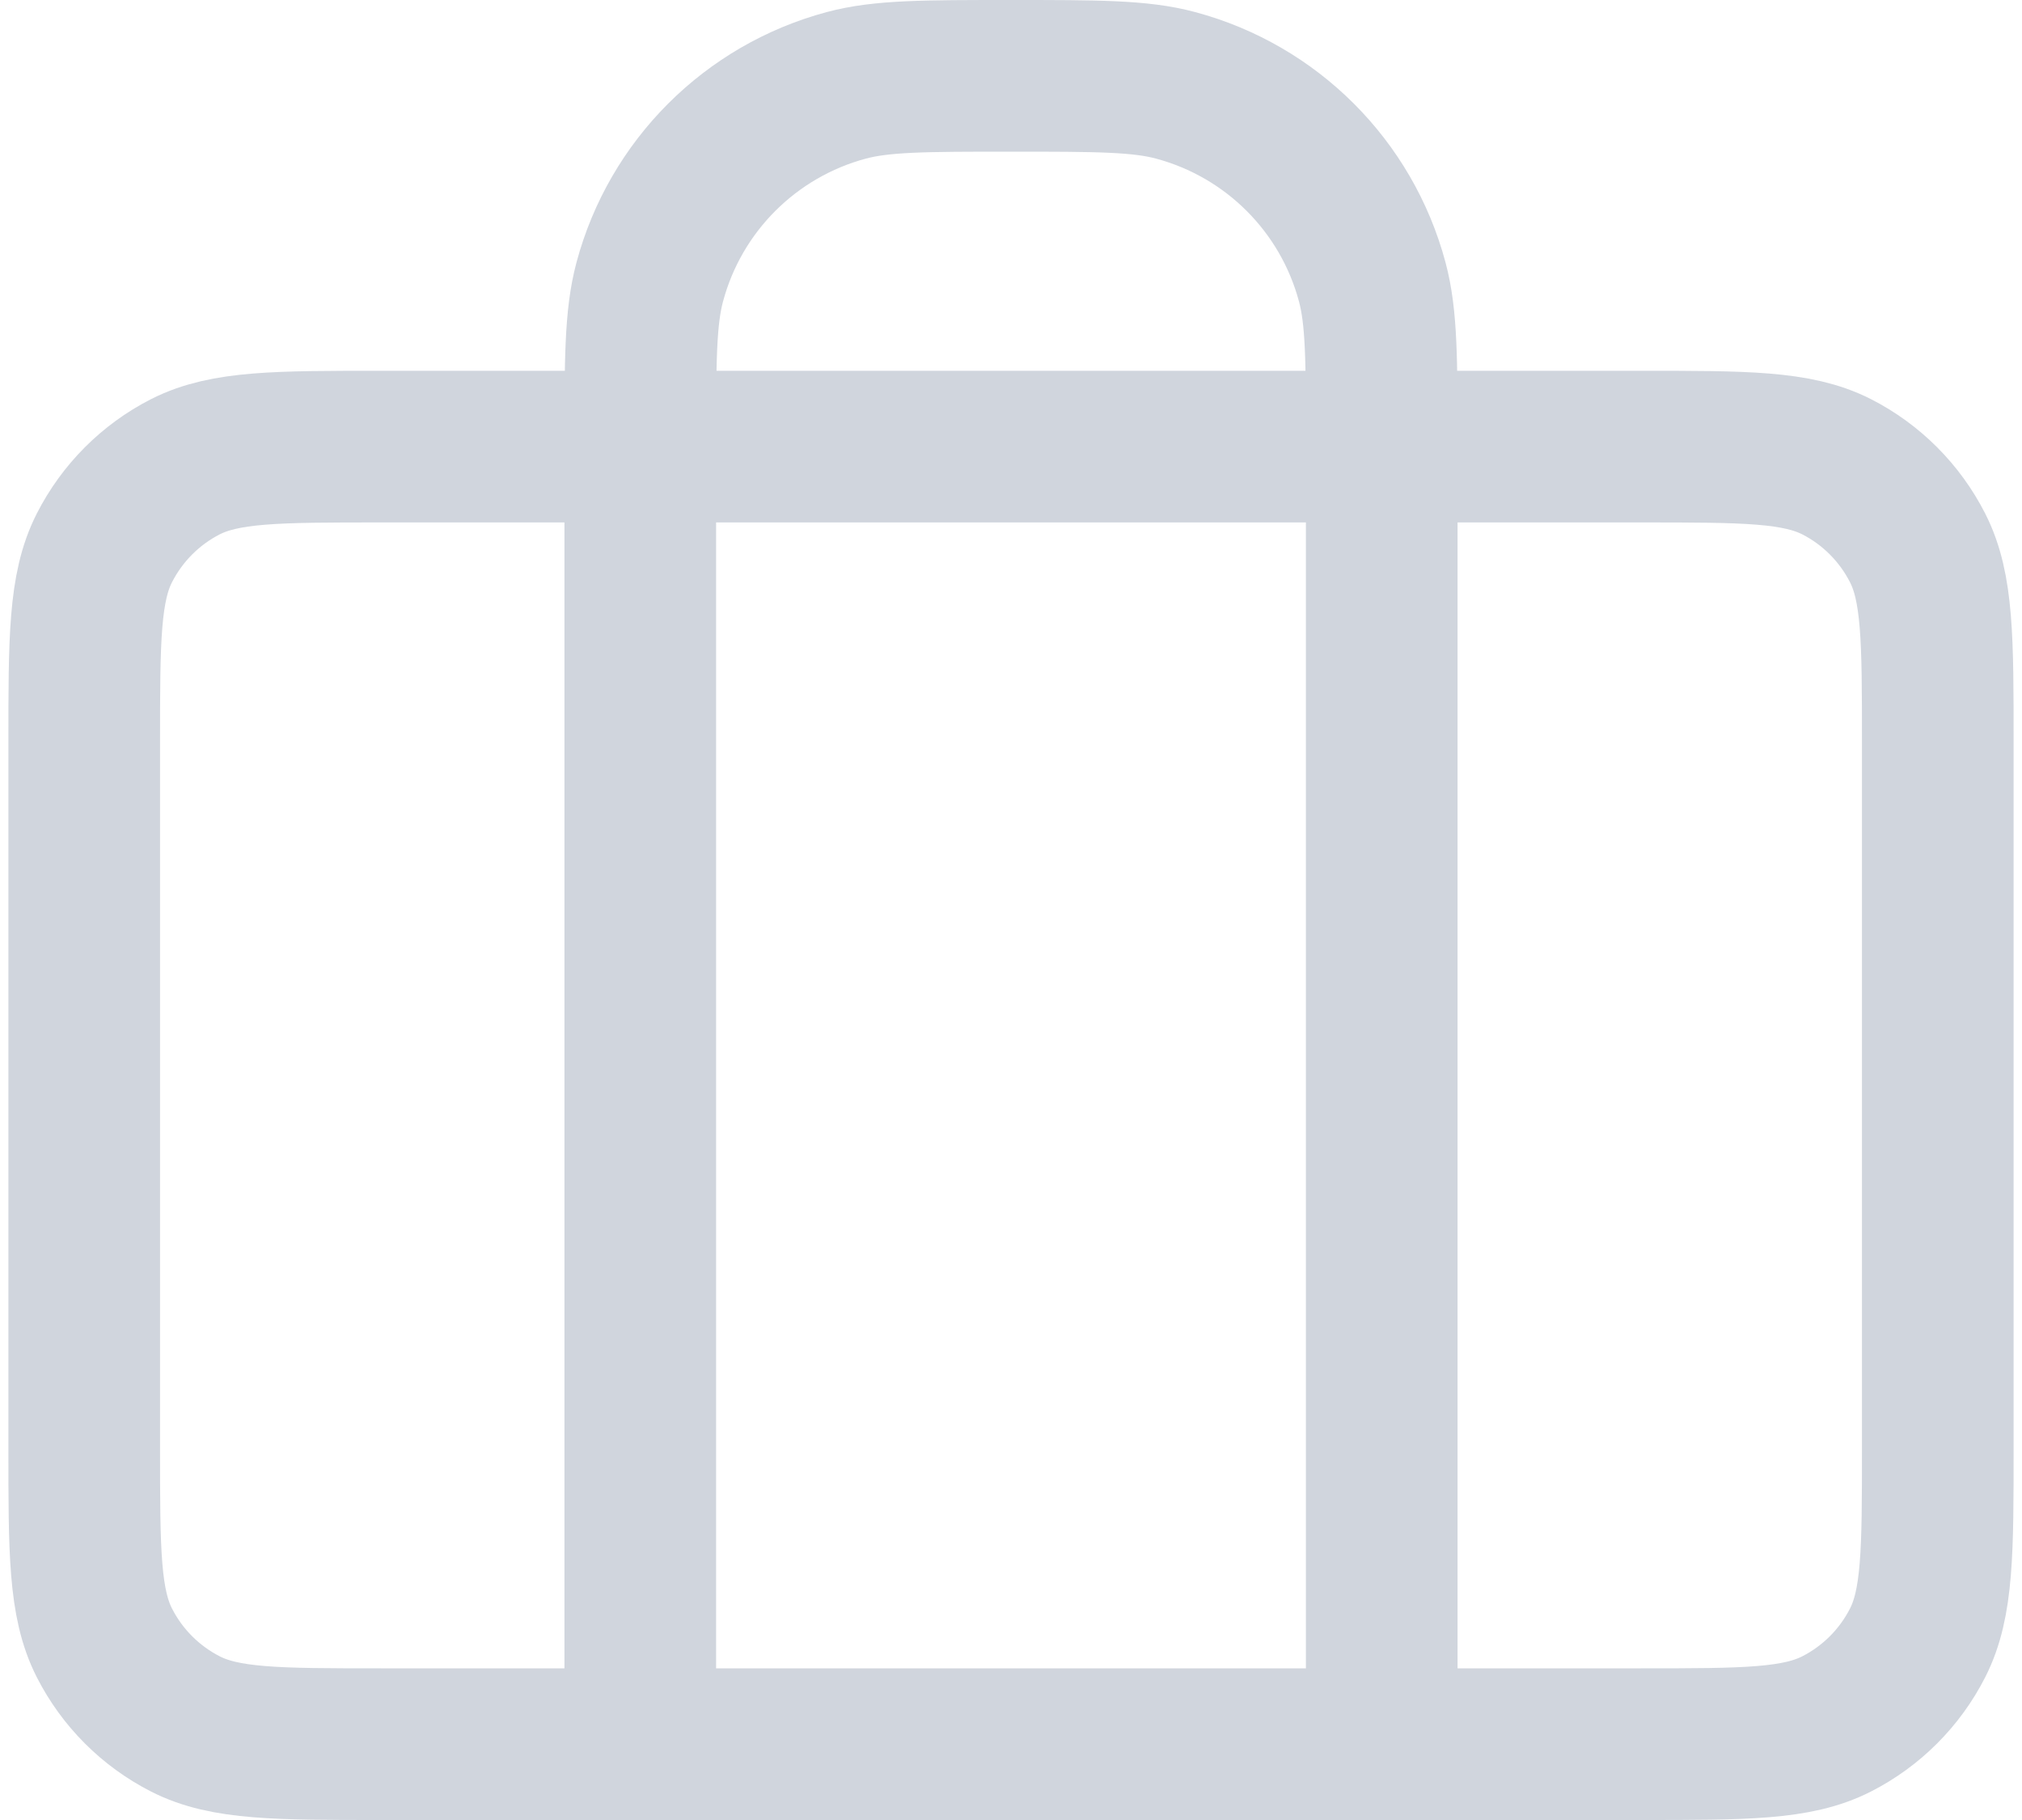
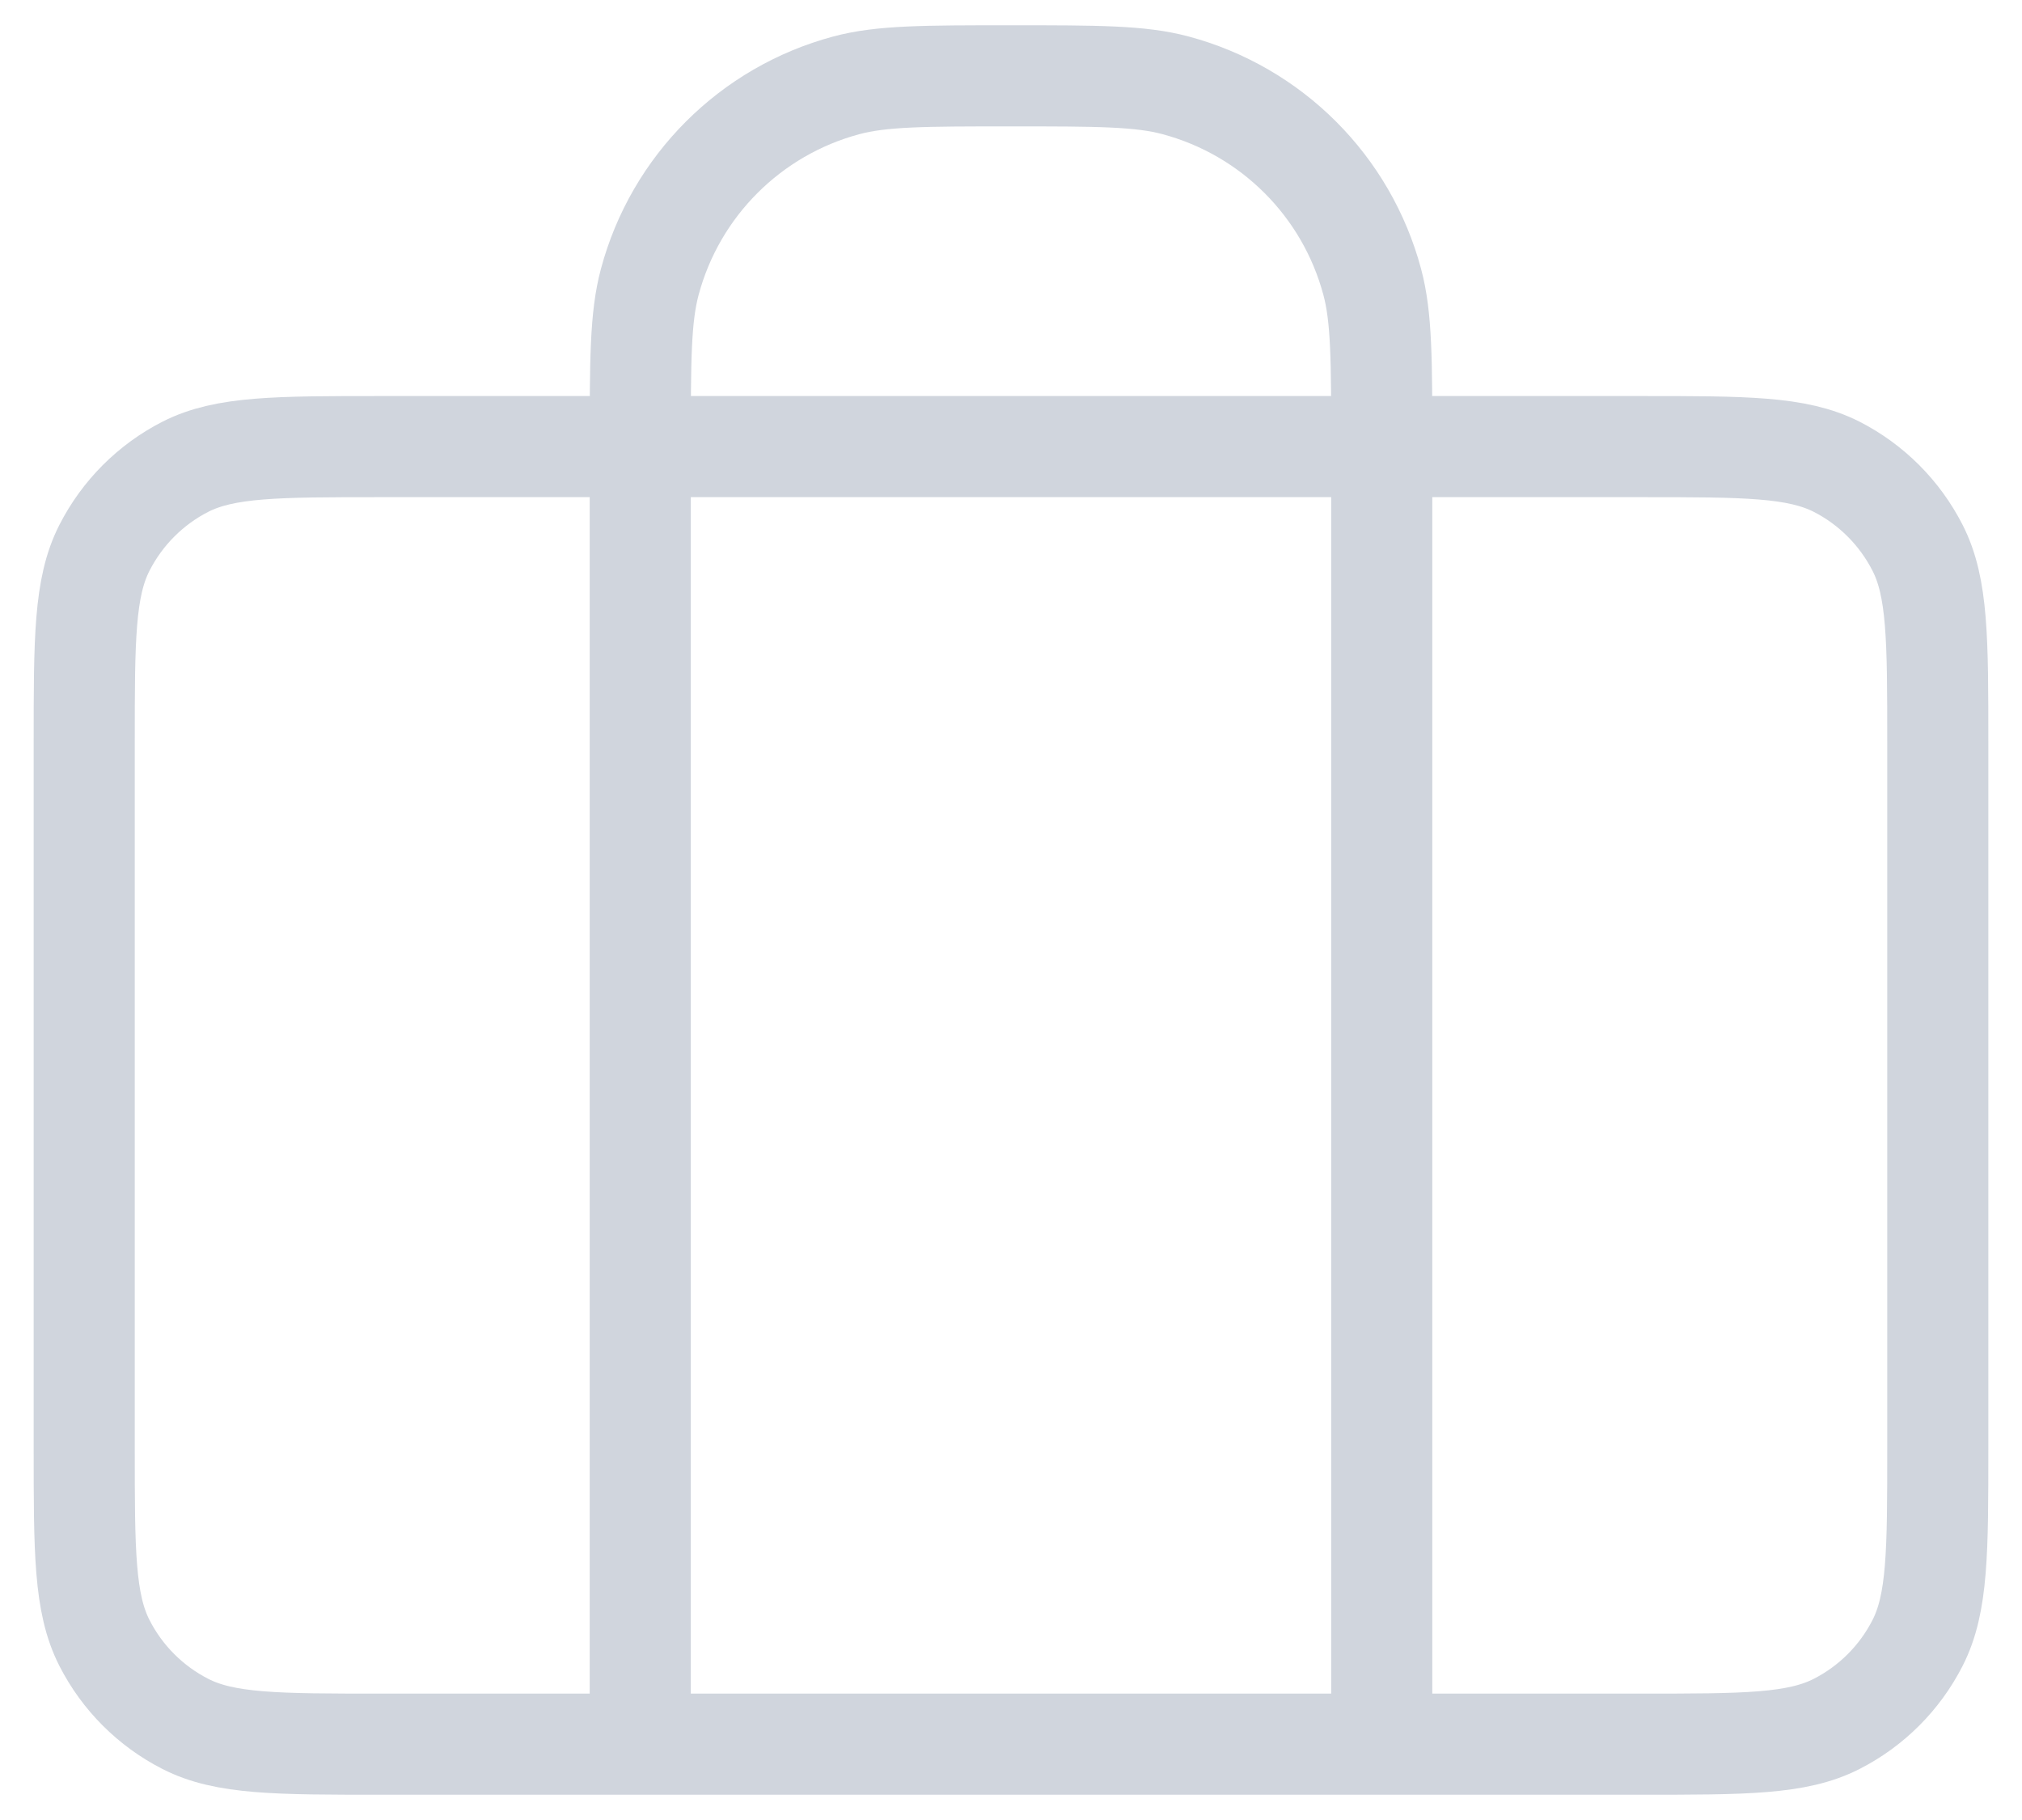
<svg xmlns="http://www.w3.org/2000/svg" width="20" height="18" viewBox="0 0 20 18" fill="none">
-   <path d="M6.333 17.25V4.417C6.333 3.564 6.333 3.138 6.427 2.788C6.681 1.839 7.423 1.098 8.371 0.844C8.721 0.75 9.147 0.75 10 0.75C10.852 0.75 11.279 0.75 11.628 0.844C12.577 1.098 13.319 1.839 13.573 2.788C13.667 3.138 13.667 3.564 13.667 4.417V17.25M3.767 17.25H16.233C17.26 17.25 17.773 17.25 18.166 17.05C18.511 16.874 18.791 16.594 18.967 16.249C19.167 15.857 19.167 15.343 19.167 14.317V7.35C19.167 6.323 19.167 5.81 18.967 5.418C18.791 5.073 18.511 4.792 18.166 4.616C17.773 4.417 17.26 4.417 16.233 4.417H3.767C2.74 4.417 2.226 4.417 1.834 4.616C1.489 4.792 1.209 5.073 1.033 5.418C0.833 5.81 0.833 6.323 0.833 7.35V14.317C0.833 15.343 0.833 15.857 1.033 16.249C1.209 16.594 1.489 16.874 1.834 17.05C2.226 17.25 2.74 17.25 3.767 17.25Z" stroke="#D0D5DD" stroke-width="1.5" strokeLinecap="round" strokeLinejoin="round" />
+   <path d="M6.333 17.25V4.417C6.333 3.564 6.333 3.138 6.427 2.788C6.681 1.839 7.423 1.098 8.371 0.844C8.721 0.75 9.147 0.75 10 0.75C10.852 0.75 11.279 0.75 11.628 0.844C12.577 1.098 13.319 1.839 13.573 2.788C13.667 3.138 13.667 3.564 13.667 4.417V17.25M3.767 17.25H16.233C17.26 17.25 17.773 17.25 18.166 17.05C18.511 16.874 18.791 16.594 18.967 16.249C19.167 15.857 19.167 15.343 19.167 14.317V7.35C19.167 6.323 19.167 5.81 18.967 5.418C18.791 5.073 18.511 4.792 18.166 4.616C17.773 4.417 17.26 4.417 16.233 4.417H3.767C2.74 4.417 2.226 4.417 1.834 4.616C1.489 4.792 1.209 5.073 1.033 5.418C0.833 5.81 0.833 6.323 0.833 7.35V14.317C0.833 15.343 0.833 15.857 1.033 16.249C1.209 16.594 1.489 16.874 1.834 17.05C2.226 17.25 2.74 17.25 3.767 17.25Z" stroke="#D0D5DD" strokeWidth="1.5" strokeLinecap="round" strokeLinejoin="round" />
</svg>
